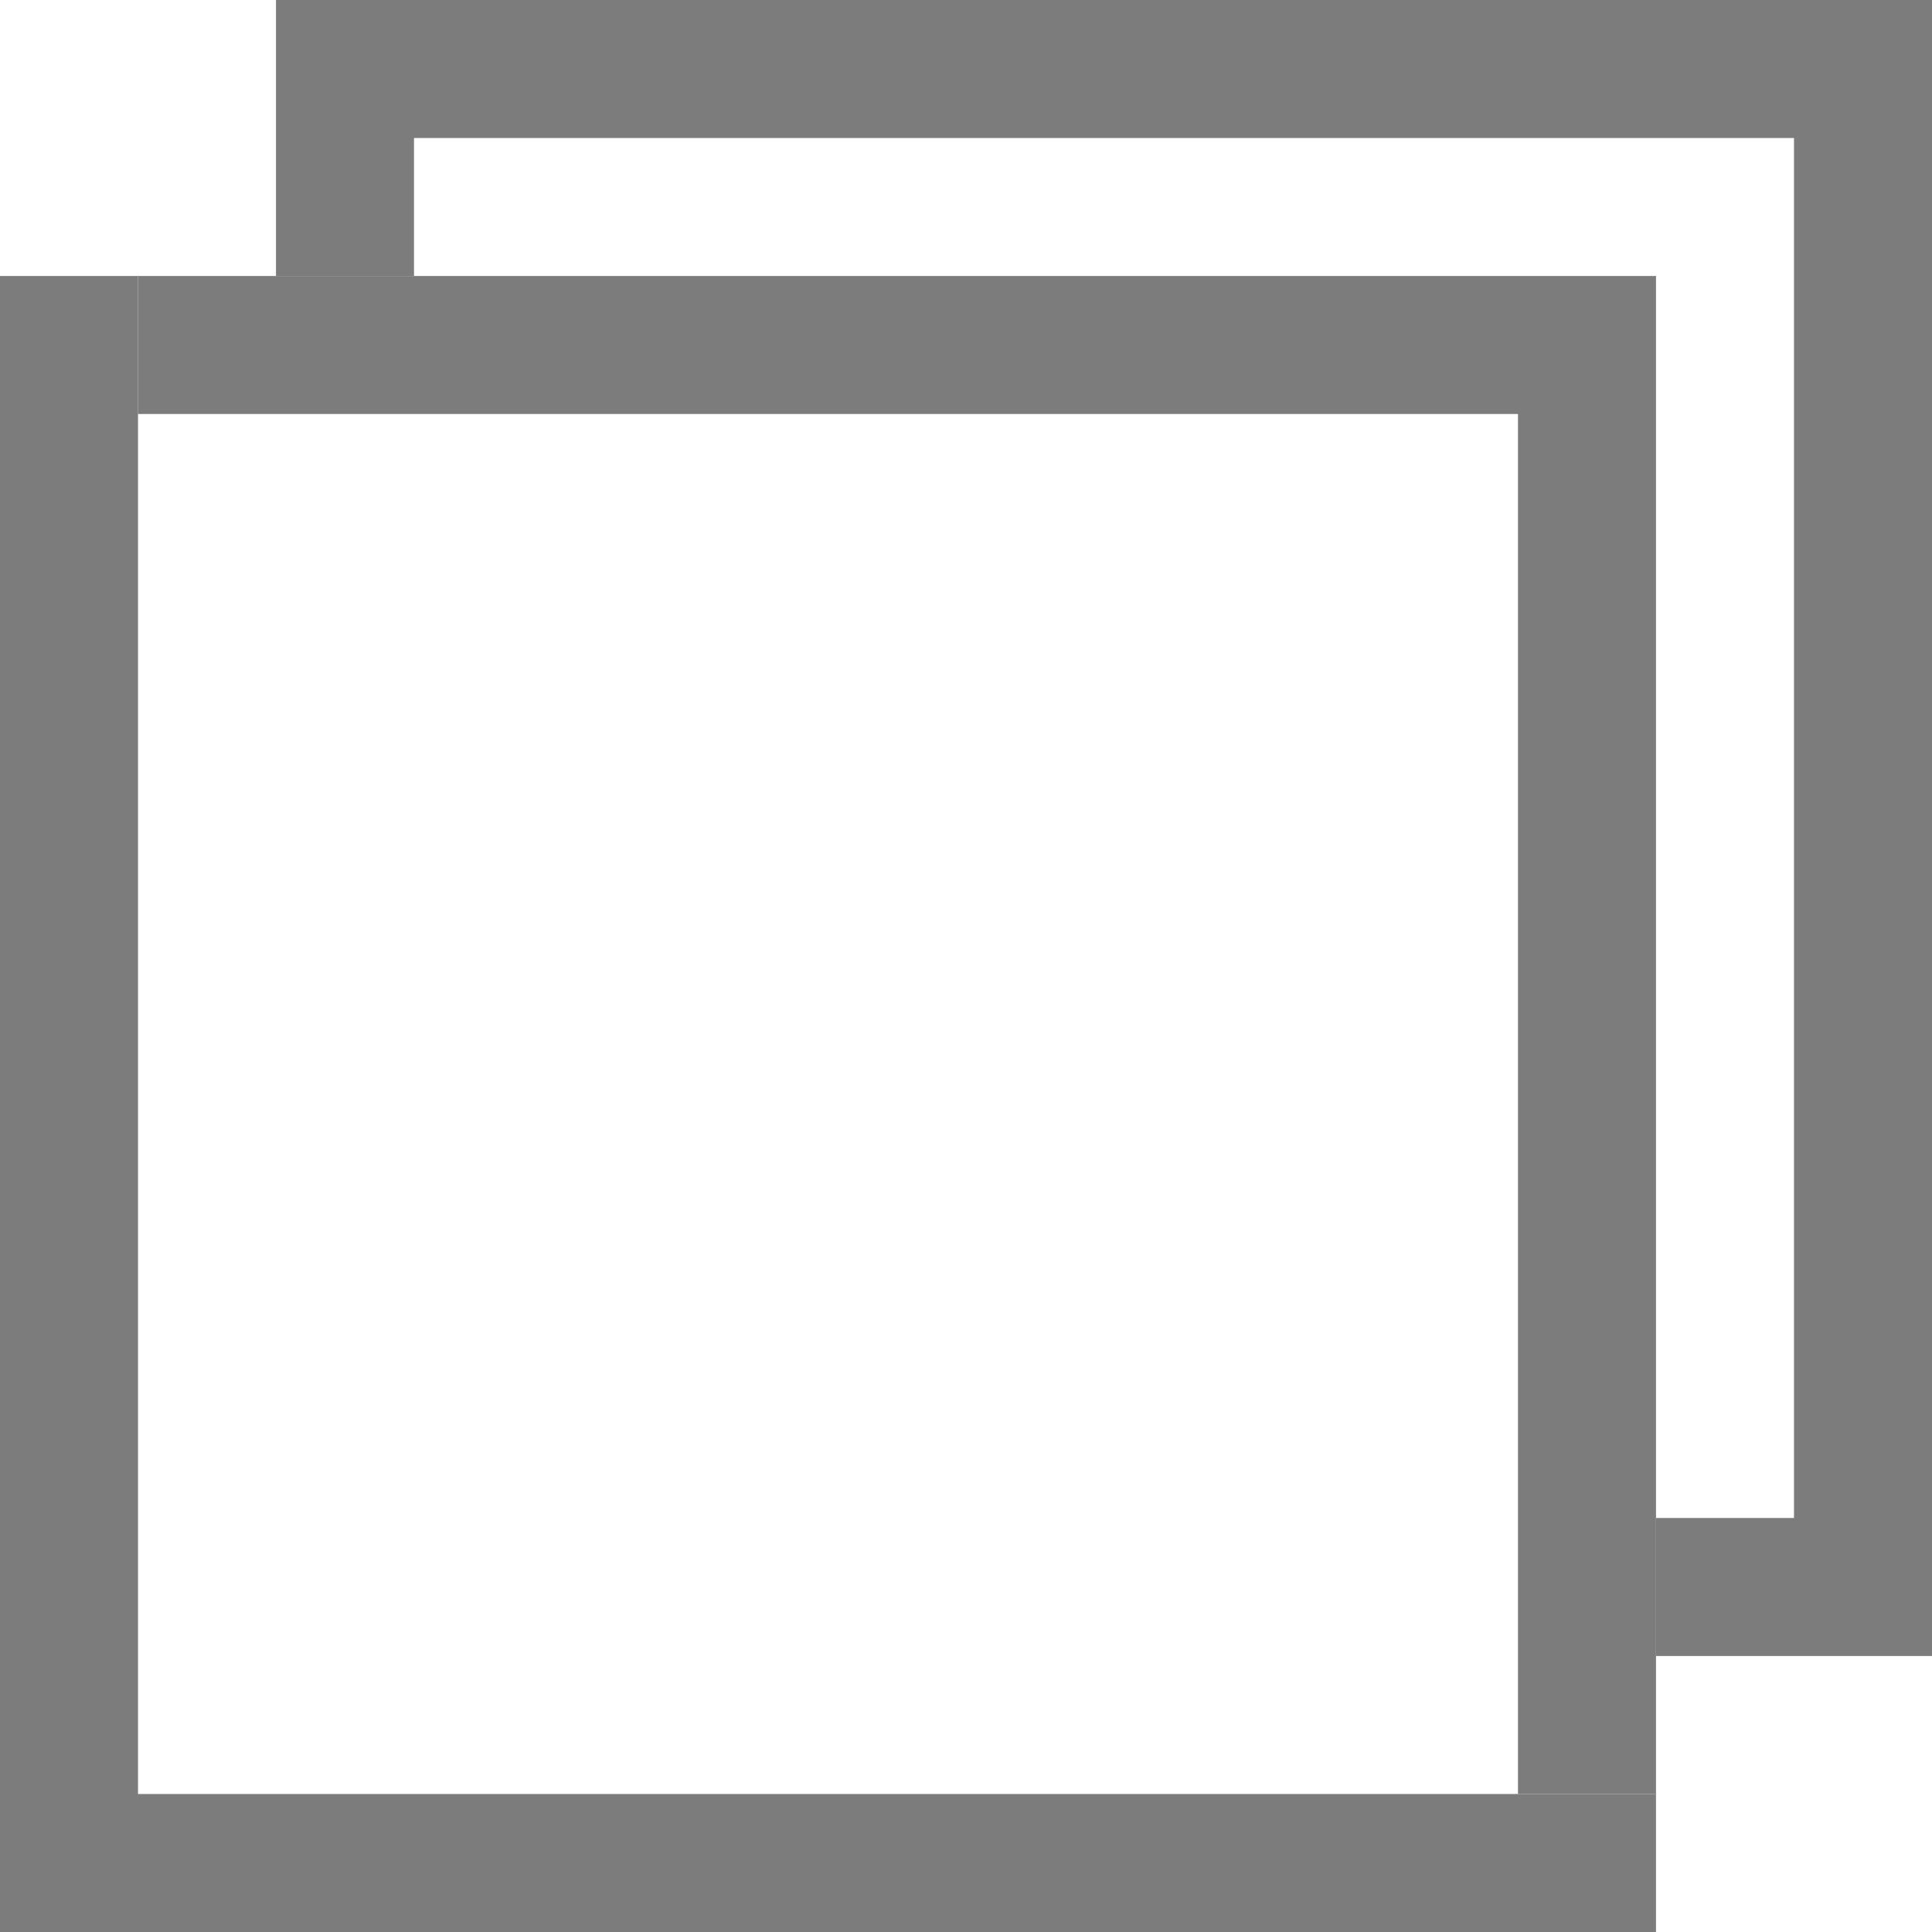
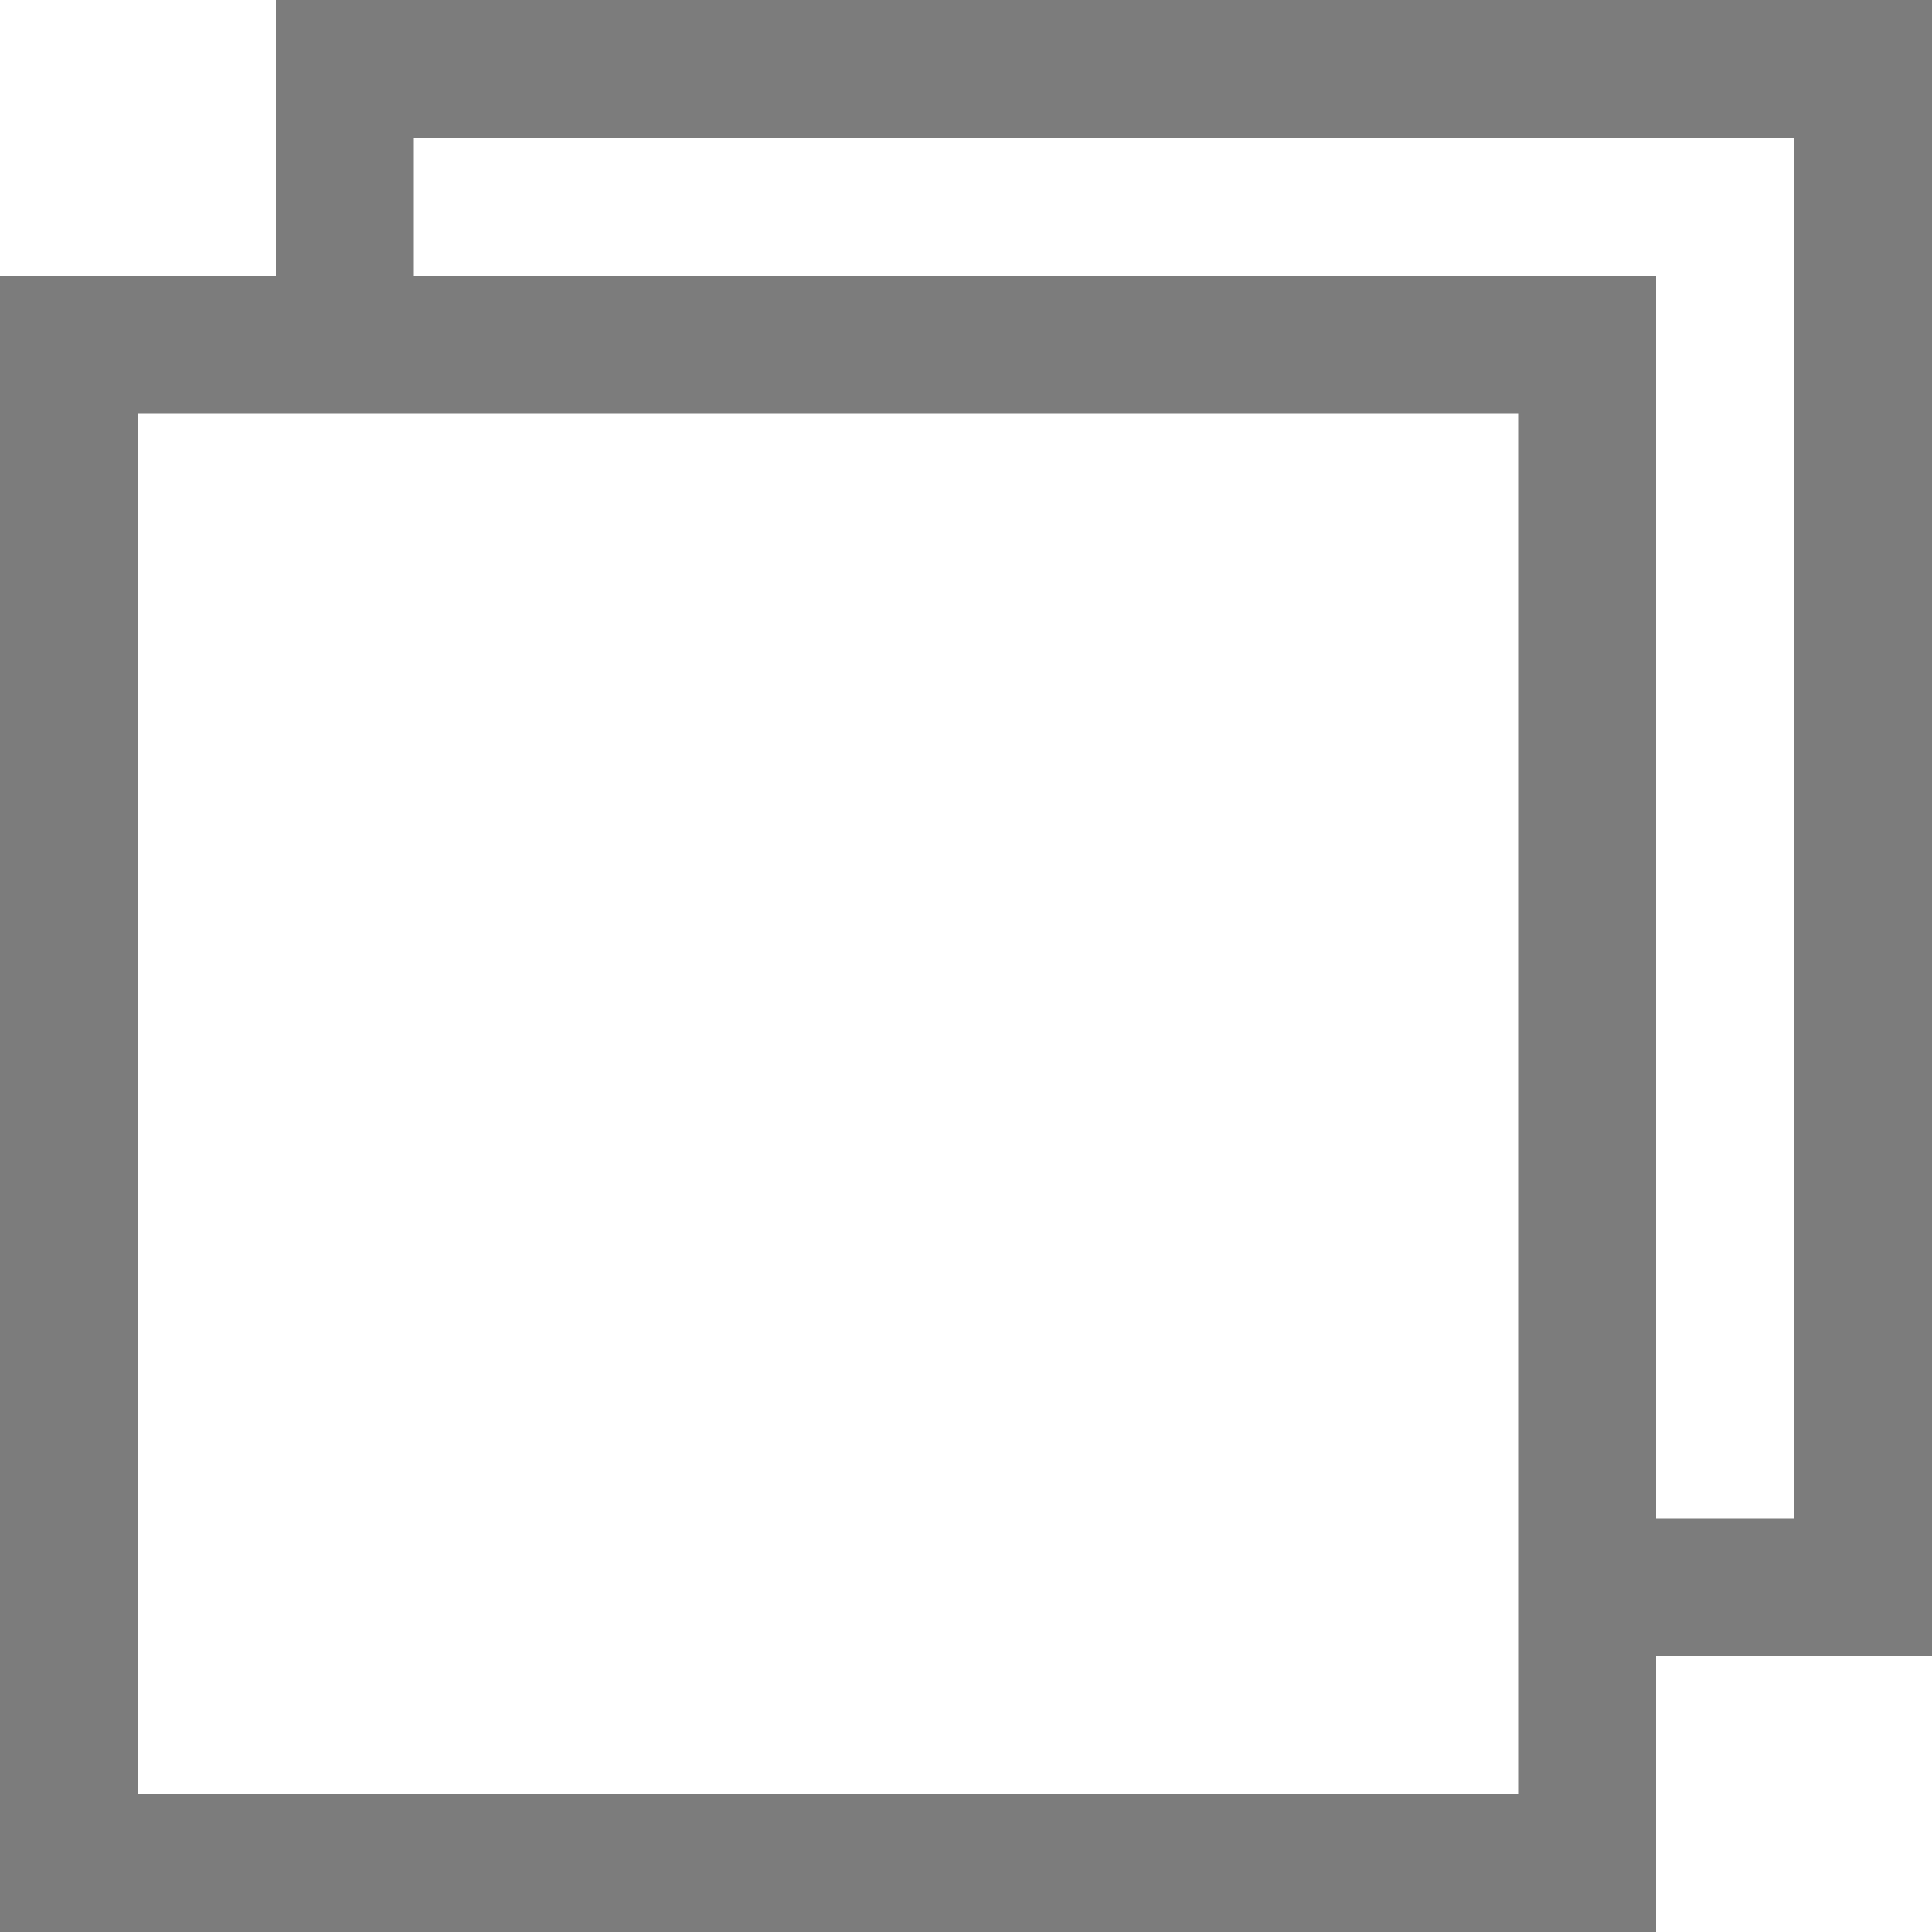
- <svg xmlns="http://www.w3.org/2000/svg" width="7" height="7" viewBox="0 0 7 7" fill="none">
-   <path d="M6.5 0.5H1.5V1H1V0H7V6H6V5.5H6.5V0.5Z" fill="#7C7C7C" />
-   <path d="M6 6.5V1H0.5V1.5H5.5V6.5H6Z" fill="#7C7C7C" />
-   <path d="M6 6.5H0.5V1H0V7H6V6.5Z" fill="#7C7C7C" />
+ <svg xmlns="http://www.w3.org/2000/svg" width="5" height="5" viewBox="0 0 5 5" fill="none">
+   <path d="M4.643 0.357H1.071V0.714H0.714V0H5V4.286H4.286V3.929H4.643V0.357Z" fill="#7C7C7C" />
+   <path d="M4.286 4.643V0.714H0.357V1.071H3.929V4.643H4.286Z" fill="#7C7C7C" />
+   <path d="M4.286 4.643H0.357V0.714H0V5H4.286V4.643Z" fill="#7C7C7C" />
</svg>
